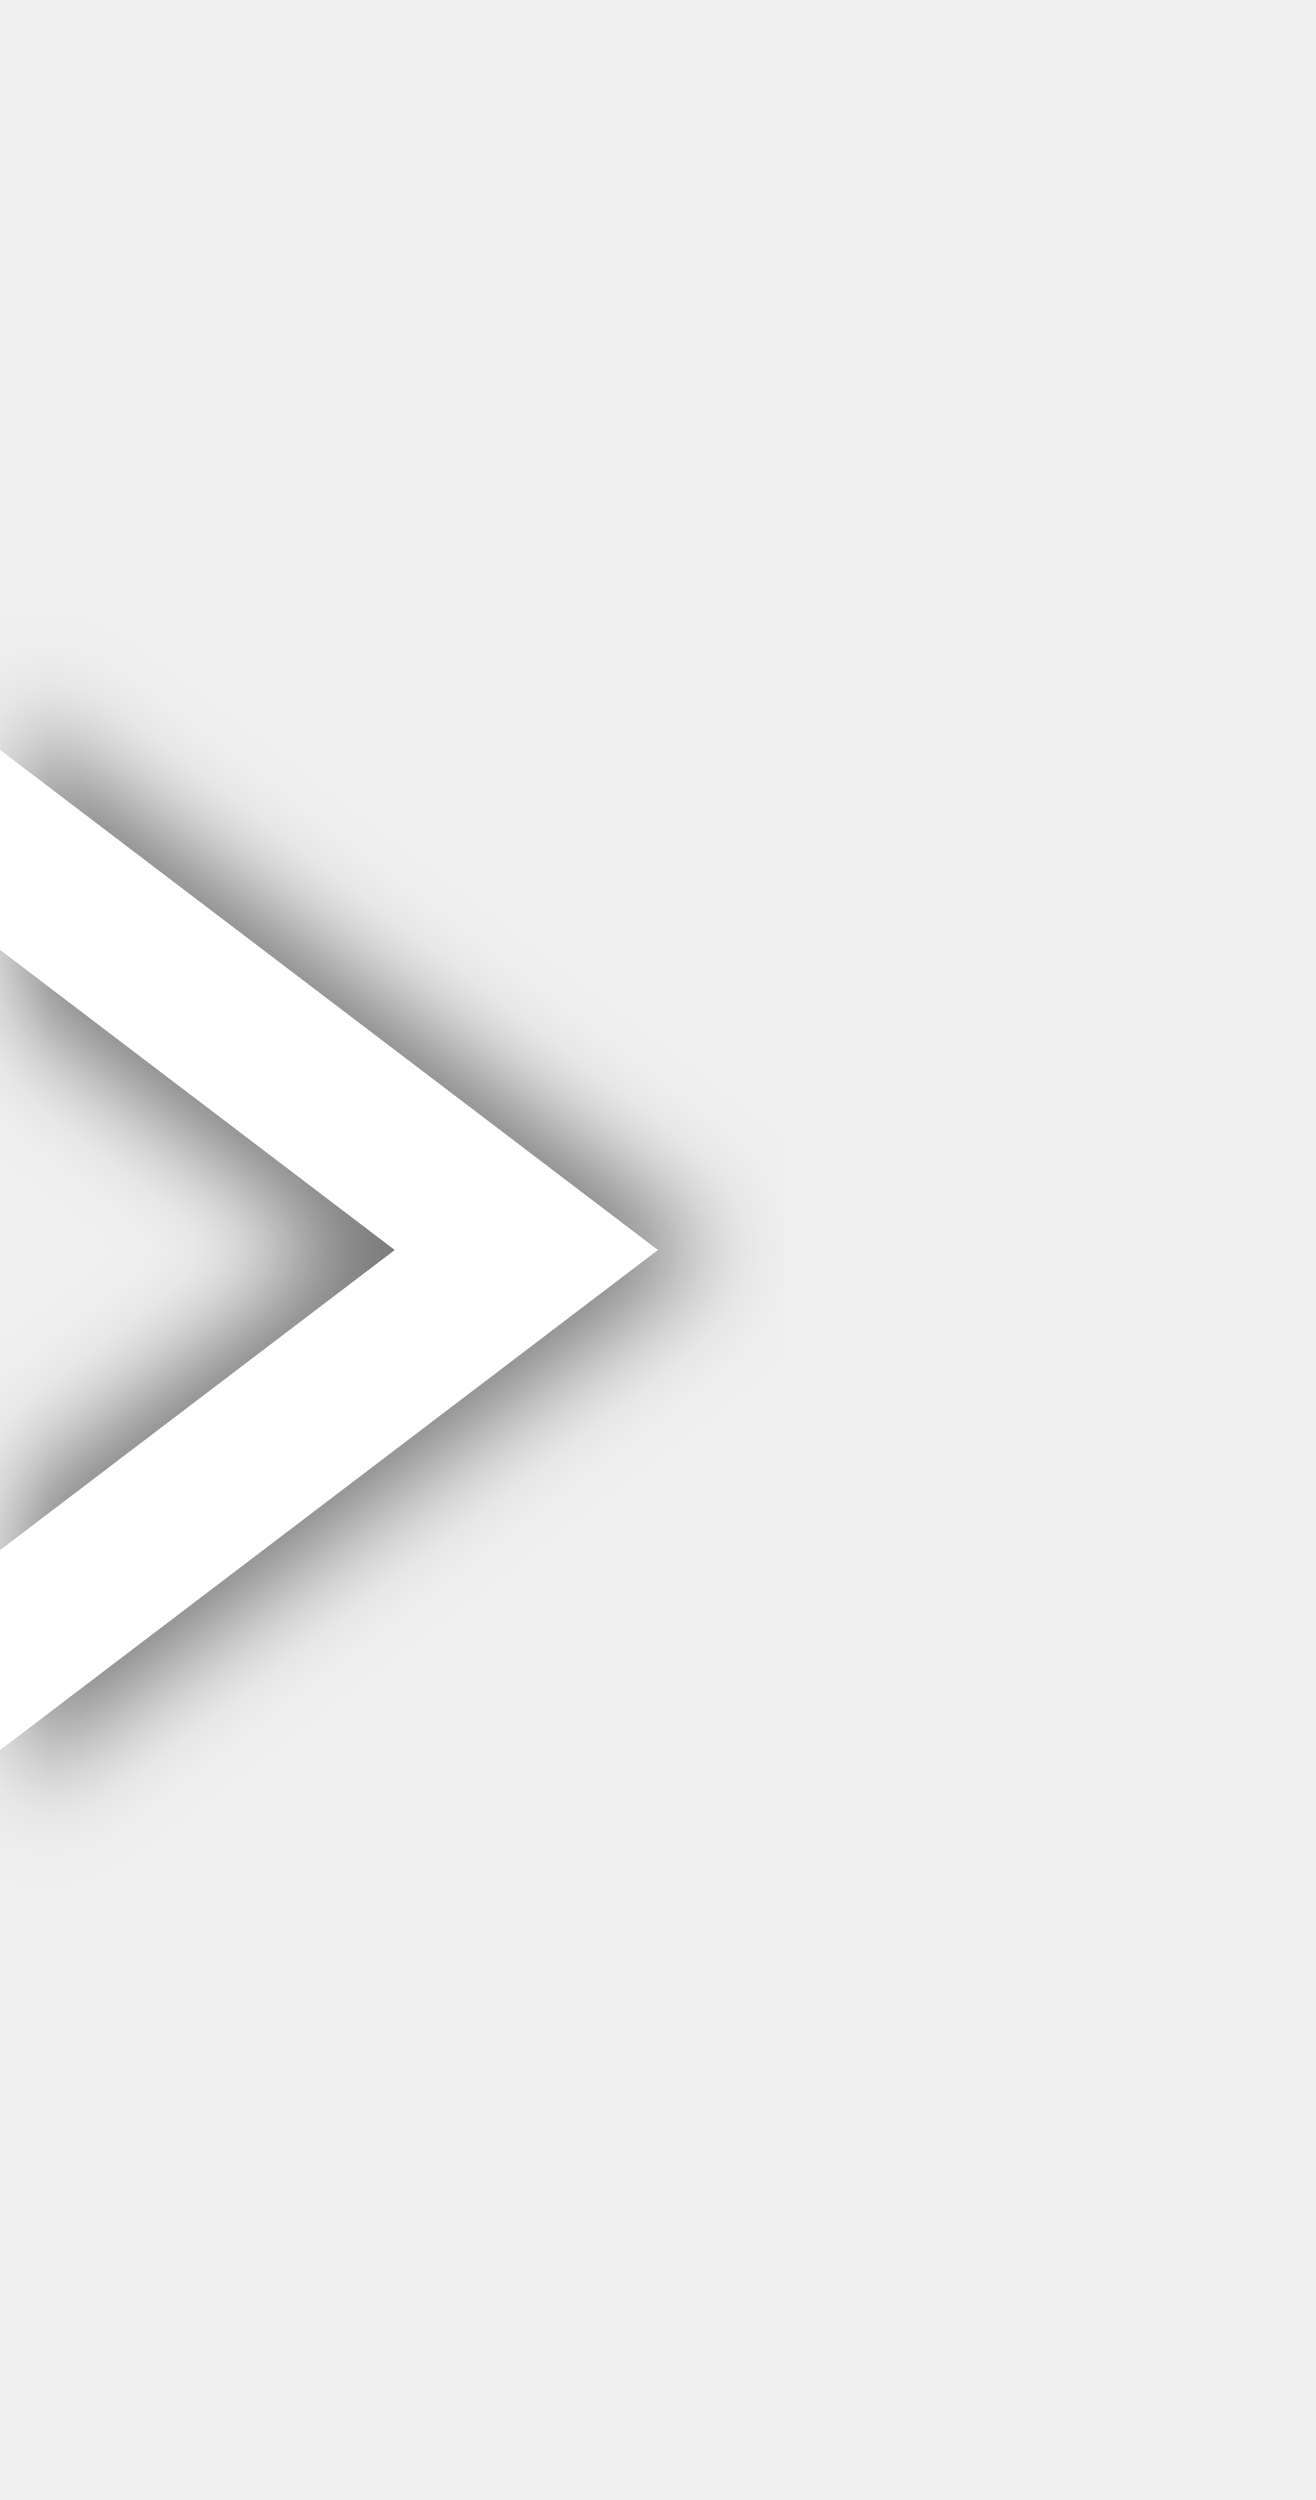
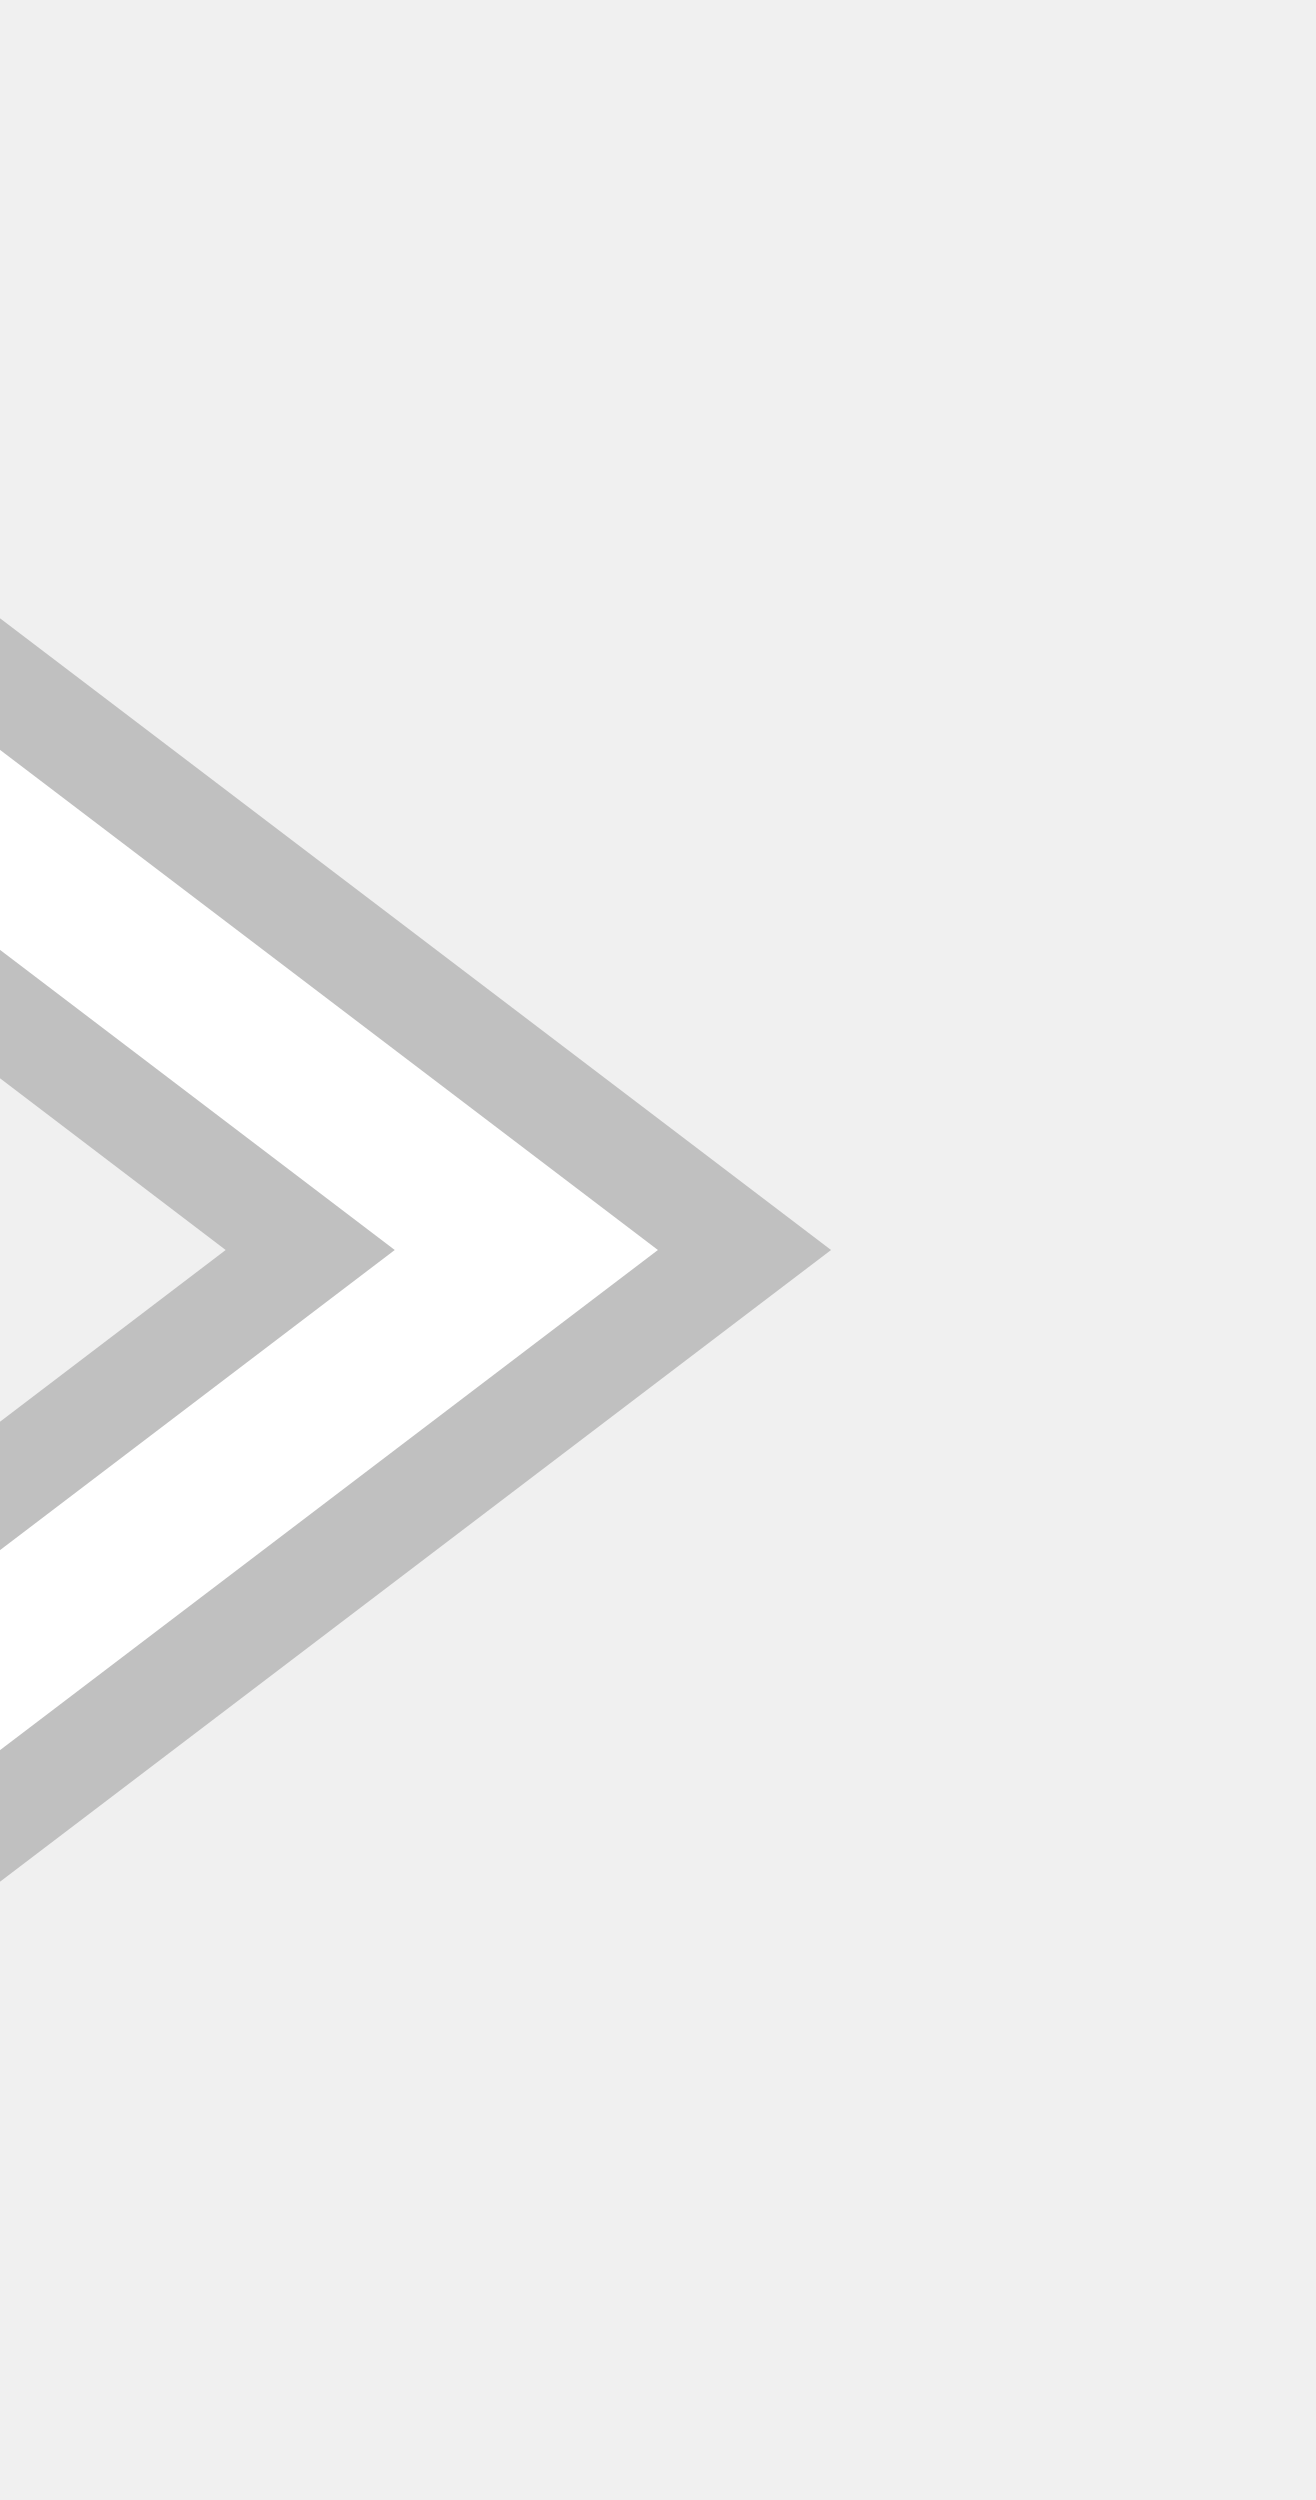
<svg xmlns="http://www.w3.org/2000/svg" width="10" height="19" id="svg2" version="1.1">
  <defs id="defs4">
    <clipPath clipPathUnits="userSpaceOnUse" id="clipPath4069">
      <rect style="opacity:0.12;color:#000000;fill:#ff00ff;fill-opacity:1;fill-rule:nonzero;stroke:none;stroke-width:1;marker:none;visibility:visible;display:inline;overflow:visible;enable-background:accumulate" id="rect4071" width="10" height="19" x="20" y="1033.362" />
    </clipPath>
    <filter style="color-interpolation-filters:sRGB" id="filter4153" x="-0.192" width="1.384" y="-0.32" height="1.64">
      <feGaussianBlur stdDeviation="0.4" id="feGaussianBlur4155" />
    </filter>
  </defs>
  <g id="layer1" transform="translate(0,-1033.362)">
-     <g id="g4066" clip-path="url(#clipPath4069)" transform="translate(-20,0)" style="filter:url(#filter4153);opacity:0.5;stroke:#000000;stroke-width:0.5;stroke-miterlimit:4;stroke-dasharray:none">
-       <path style="opacity:1;color:#000000;fill:#000000;fill-opacity:1;fill-rule:nonzero;stroke:#000000;stroke-width:0.5;marker:none;visibility:visible;display:inline;overflow:visible;enable-background:accumulate;stroke-miterlimit:4;stroke-dasharray:none" d="M 0 5.699 L 0 7.219 L 3 9.5 L 0 11.781 L 0 13.301 L 5 9.5 L 0 5.699 z " transform="translate(20,1033.362)" id="path4097-9" />
-     </g>
+     <path style="opacity:0.2;color:#000000;fill:#000000;fill-opacity:1;fill-rule:nonzero;stroke:none;stroke-width:1;marker:none;visibility:visible;display:inline;overflow:visible;enable-background:accumulate" d="M 0 4.699 L 0 8.195 L 1.715 9.5 L 0 10.805 L 0 14.301 L 6.316 9.5 L 0 4.699 z " transform="translate(0,1033.362)" id="path5726" />
+     <g id="g4066" clip-path="url(#clipPath4069)" transform="translate(-20,0)" style="filter:url(#filter4153);opacity:0.5;stroke:#000000;stroke-width:0.5;stroke-miterlimit:4;stroke-dasharray:none" />
    <path style="opacity:1;color:#000000;fill:#ffffff;fill-opacity:1;fill-rule:nonzero;stroke:none;stroke-width:1;marker:none;visibility:visible;display:inline;overflow:visible;enable-background:accumulate" d="M 0 5.699 L 0 7.219 L 3 9.5 L 0 11.781 L 0 13.301 L 5 9.5 L 0 5.699 z " transform="translate(0,1033.362)" id="path4097" />
  </g>
</svg>
